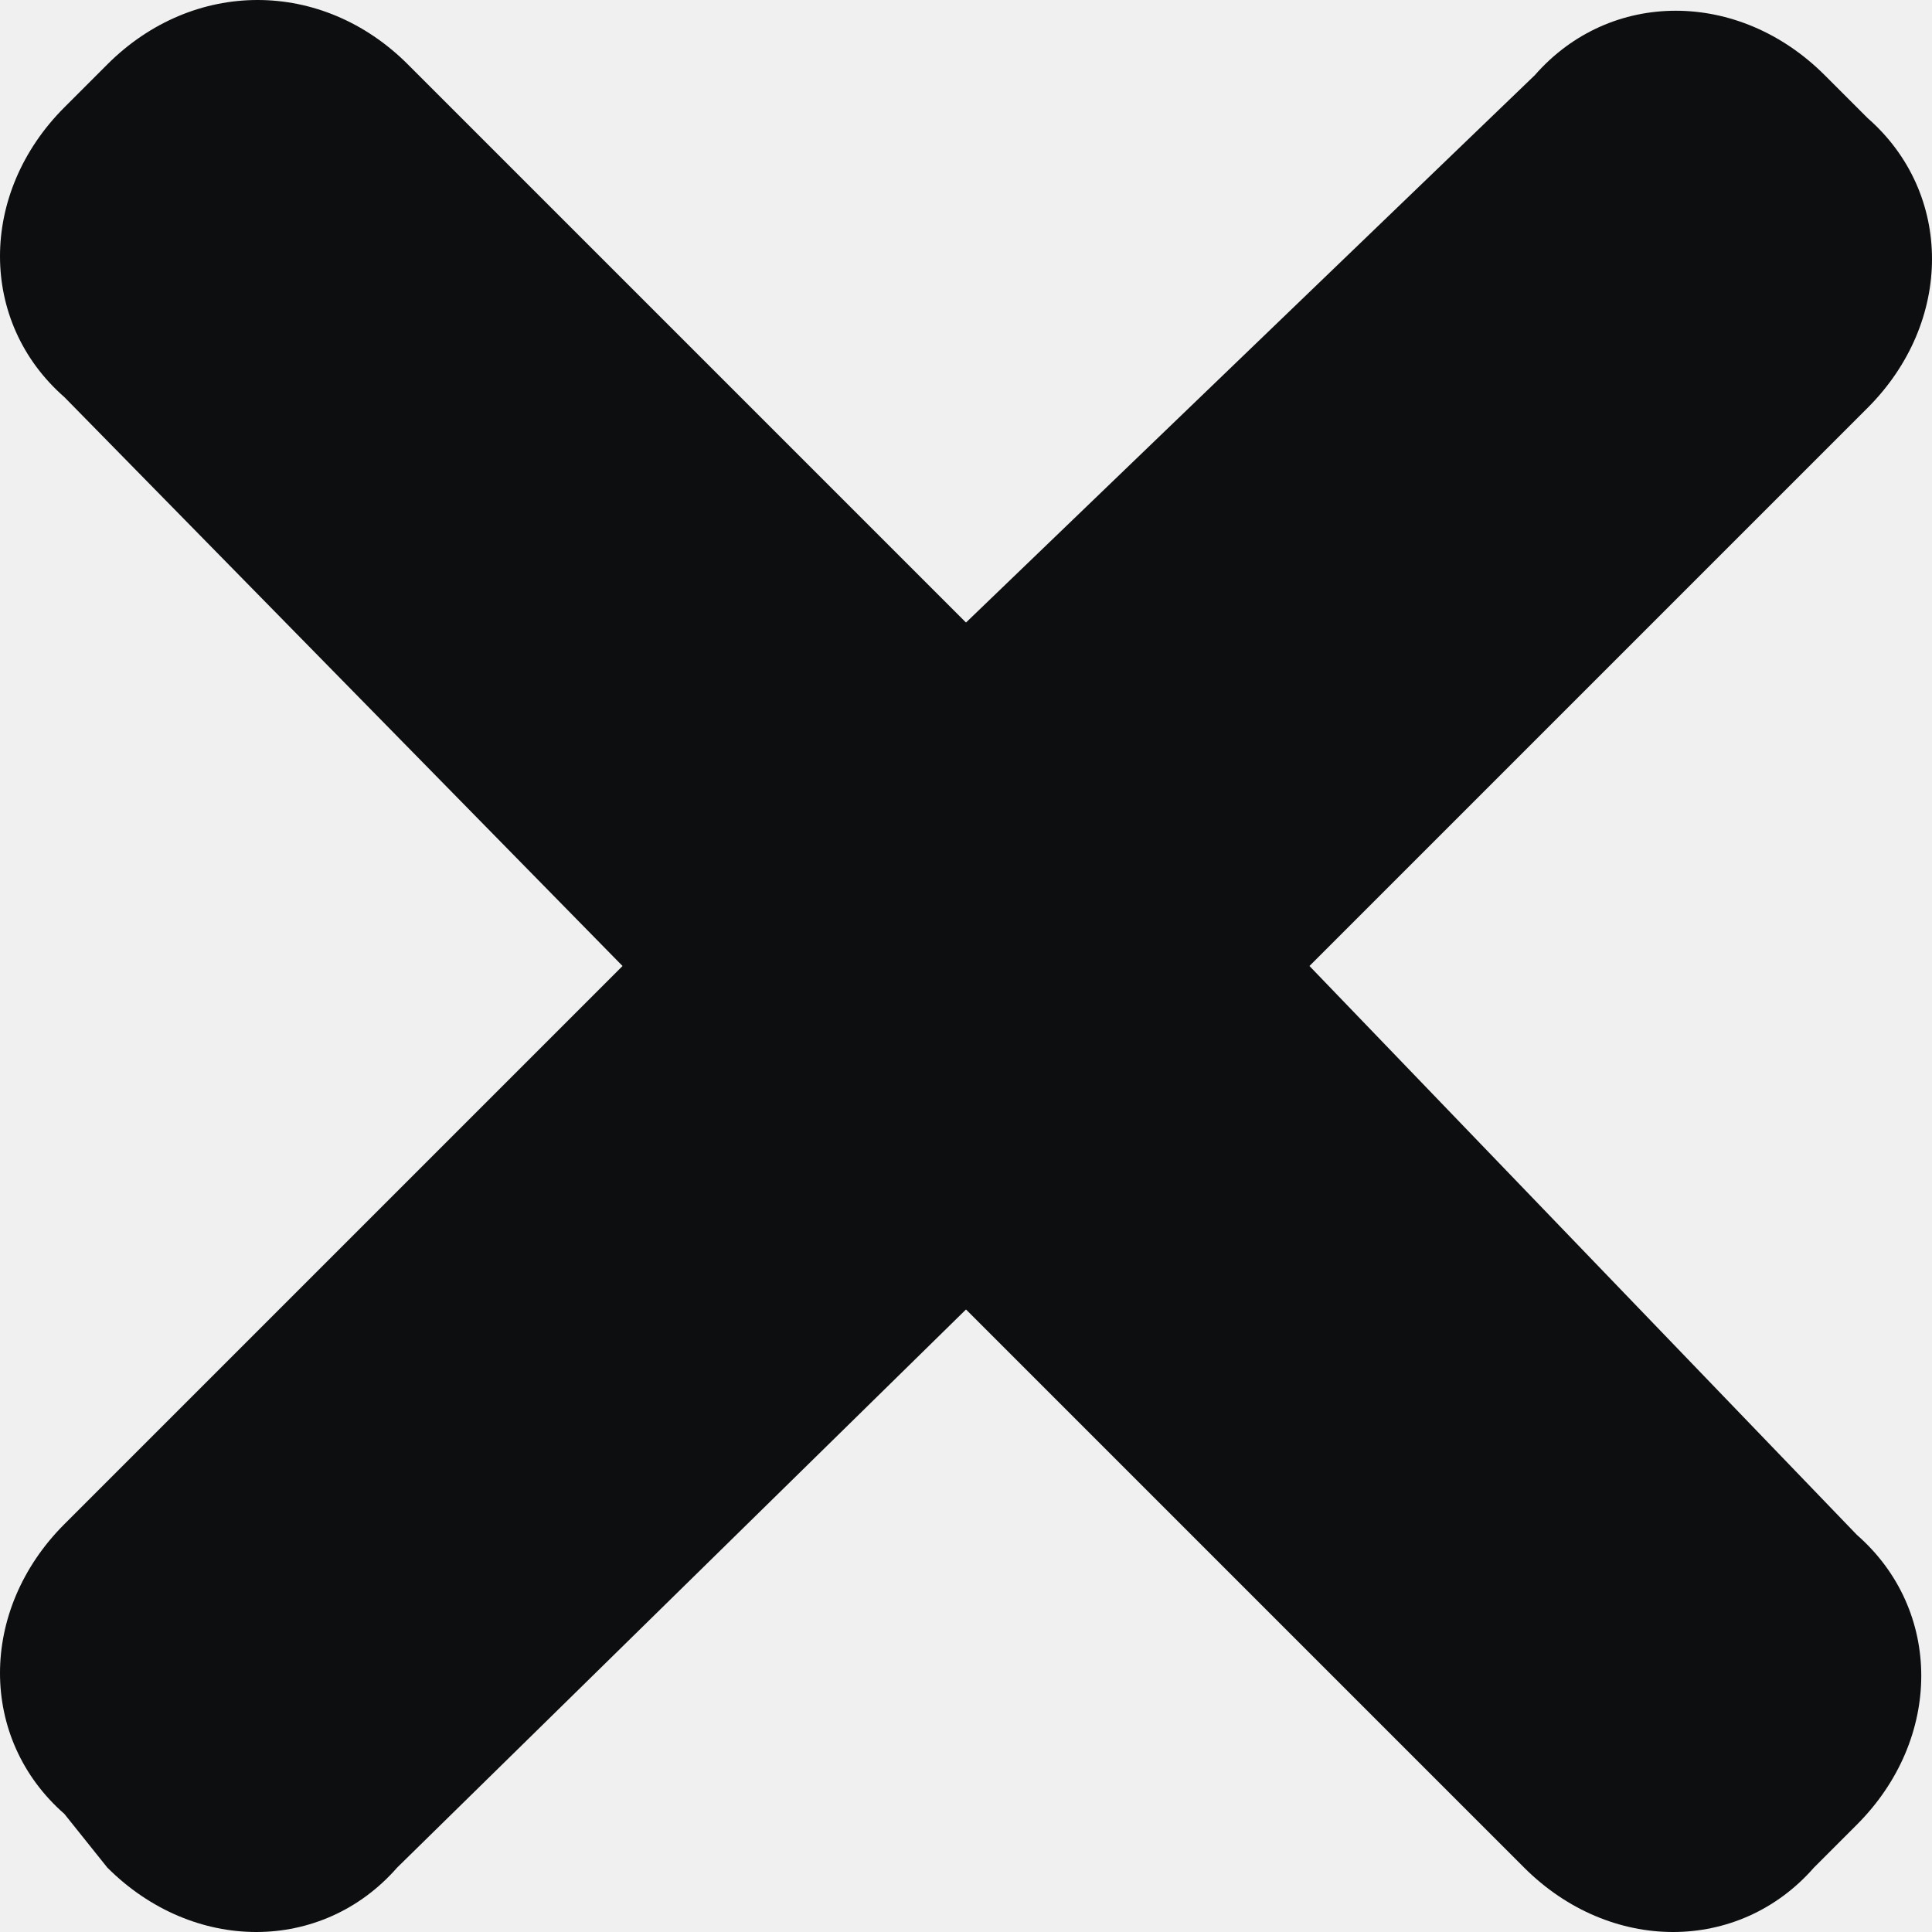
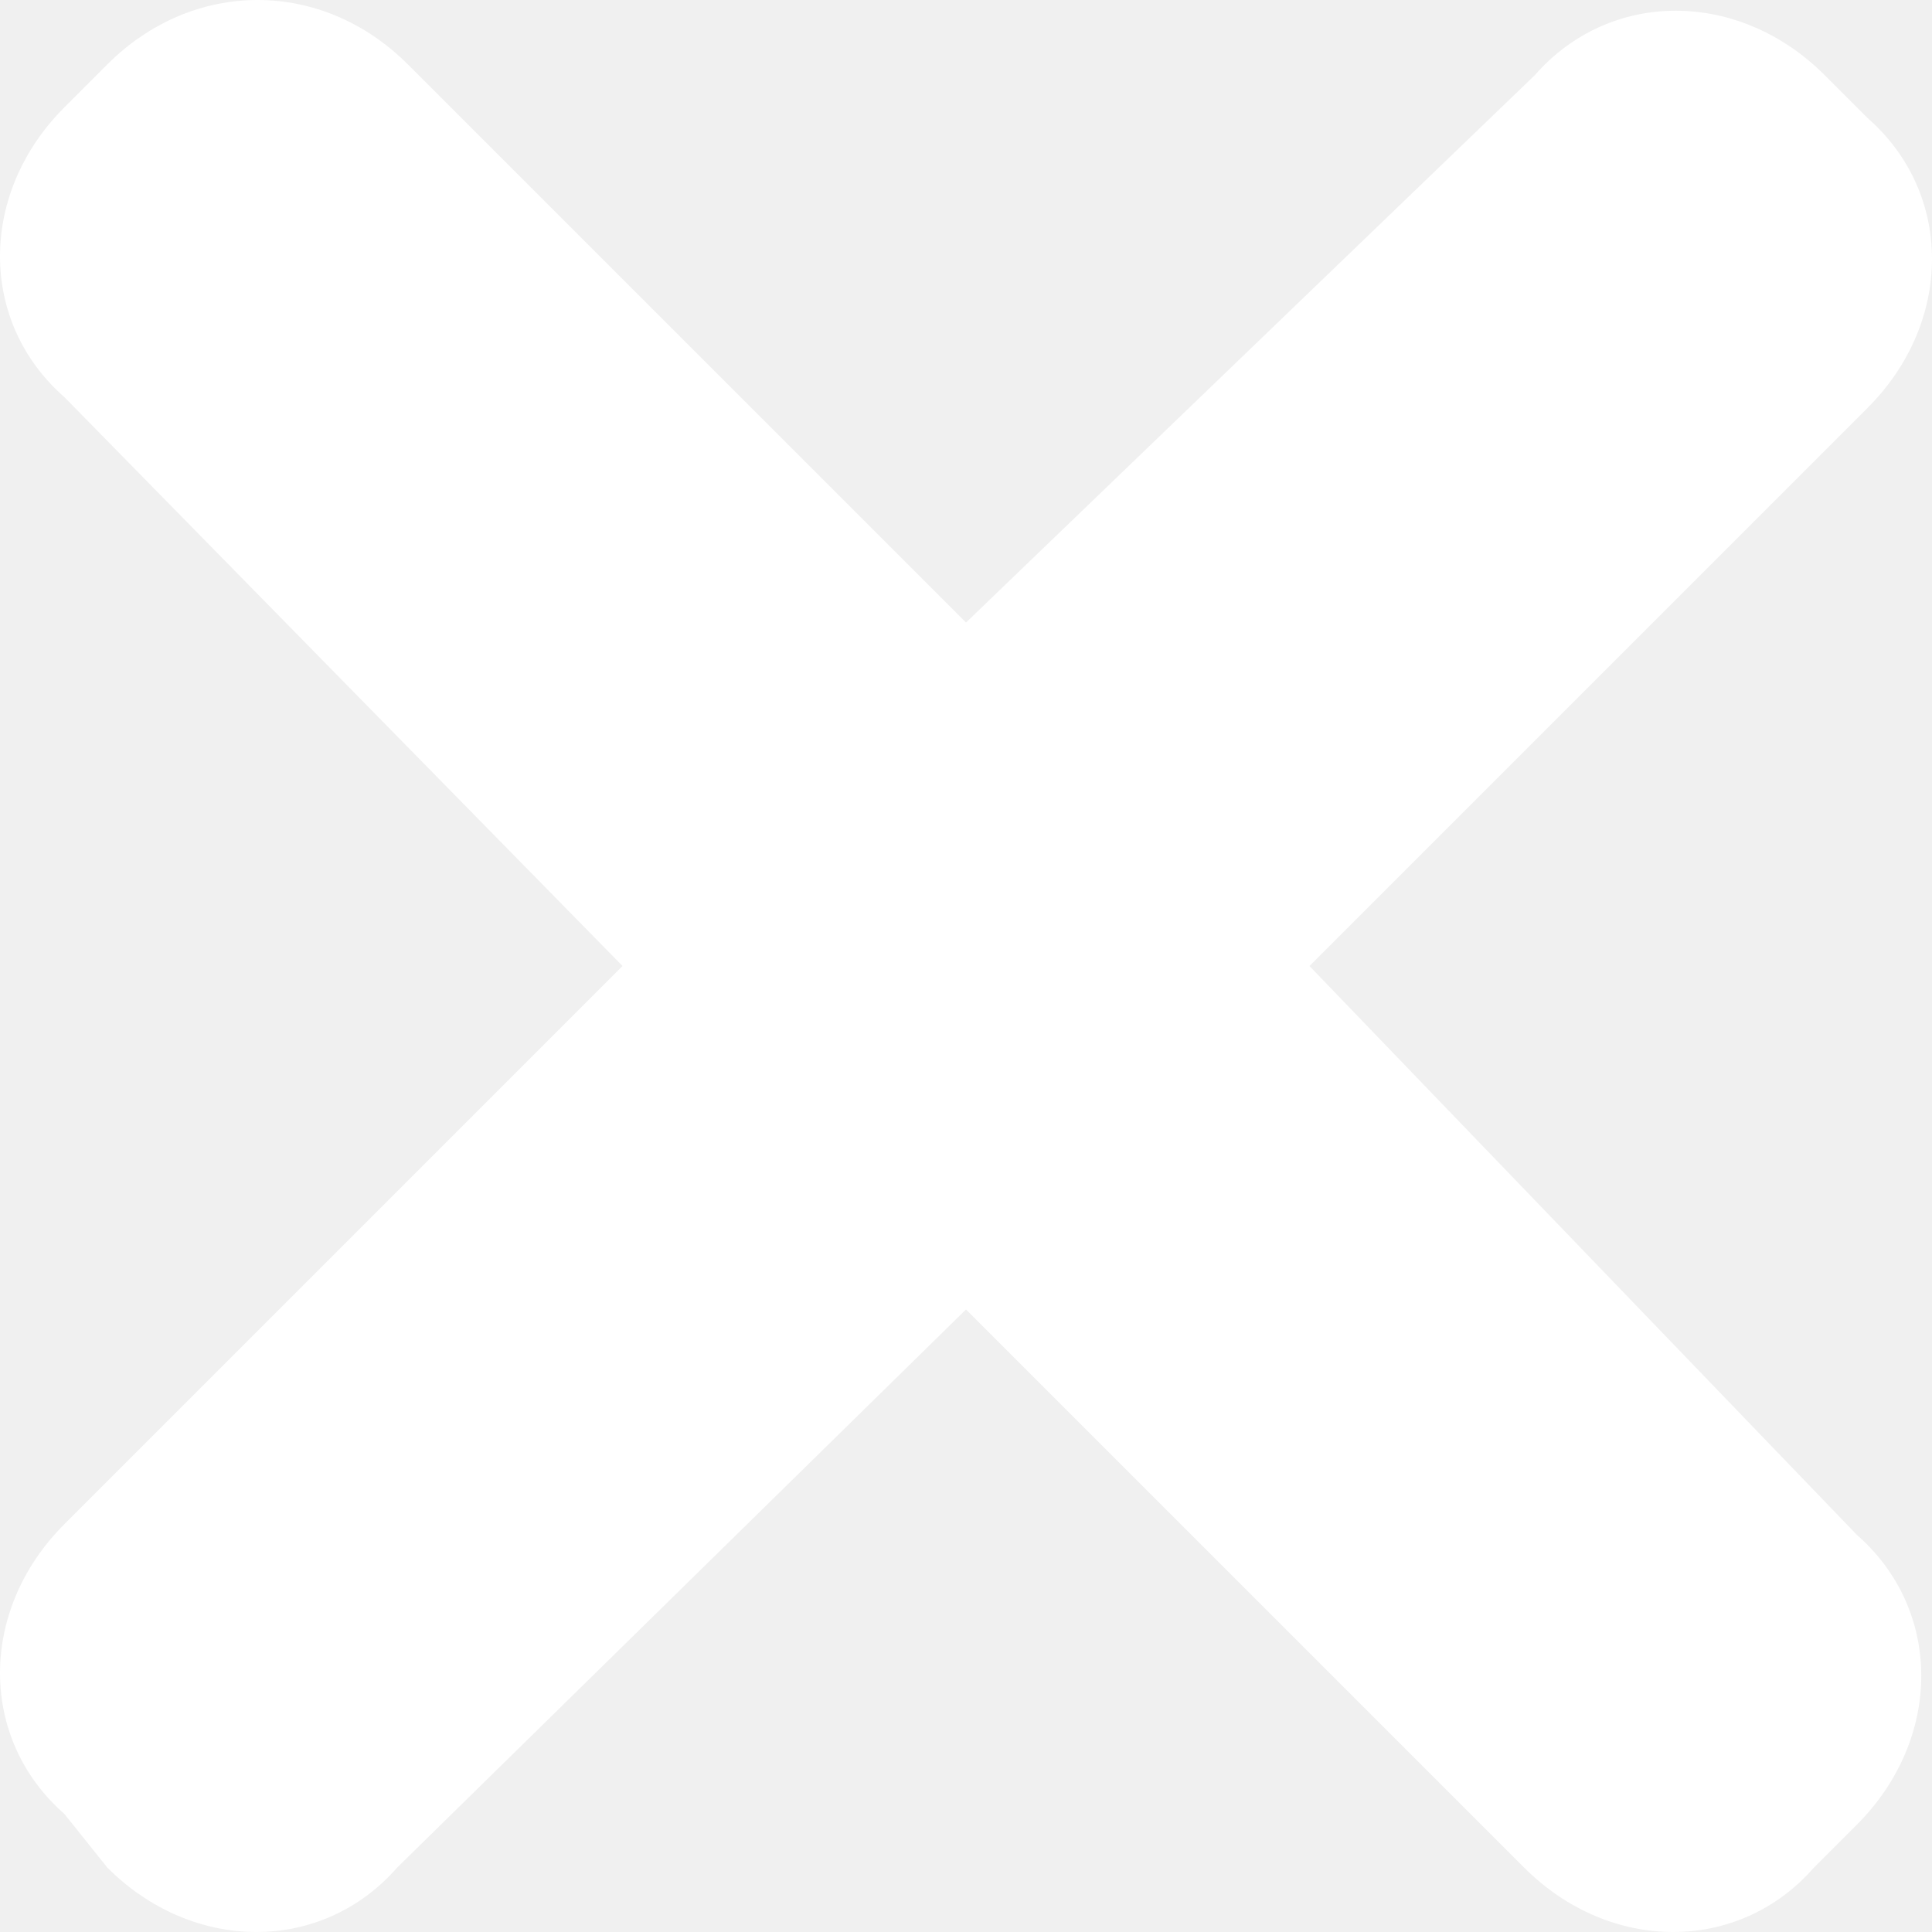
<svg xmlns="http://www.w3.org/2000/svg" version="1.1" id="Слой_1" x="0px" y="0px" viewBox="0 0 18 18" style="enable-background:new 0 0 18 18;" xml:space="preserve">
  <style type="text/css">
- 	.st0{fill:#0D0E0F;}
+ 	.st0{fill:#FFFFFF;}
</style>
  <path class="st0" d="M12.2,9l5.2-5.2c0.8-0.8,0.8-2,0-2.7l-0.4-0.4c-0.8-0.8-2-0.8-2.7,0L9,5.8L3.8,0.6C3-0.2,1.8-0.2,1,0.6L0.6,1  c-0.8,0.8-0.8,2,0,2.7L5.8,9l-5.2,5.2c-0.8,0.8-0.8,2,0,2.7L1,17.4c0.8,0.8,2,0.8,2.7,0L9,12.2l5.2,5.2c0.8,0.8,2,0.8,2.7,0l0.4-0.4  c0.8-0.8,0.8-2,0-2.7L12.2,9z" />
</svg>
